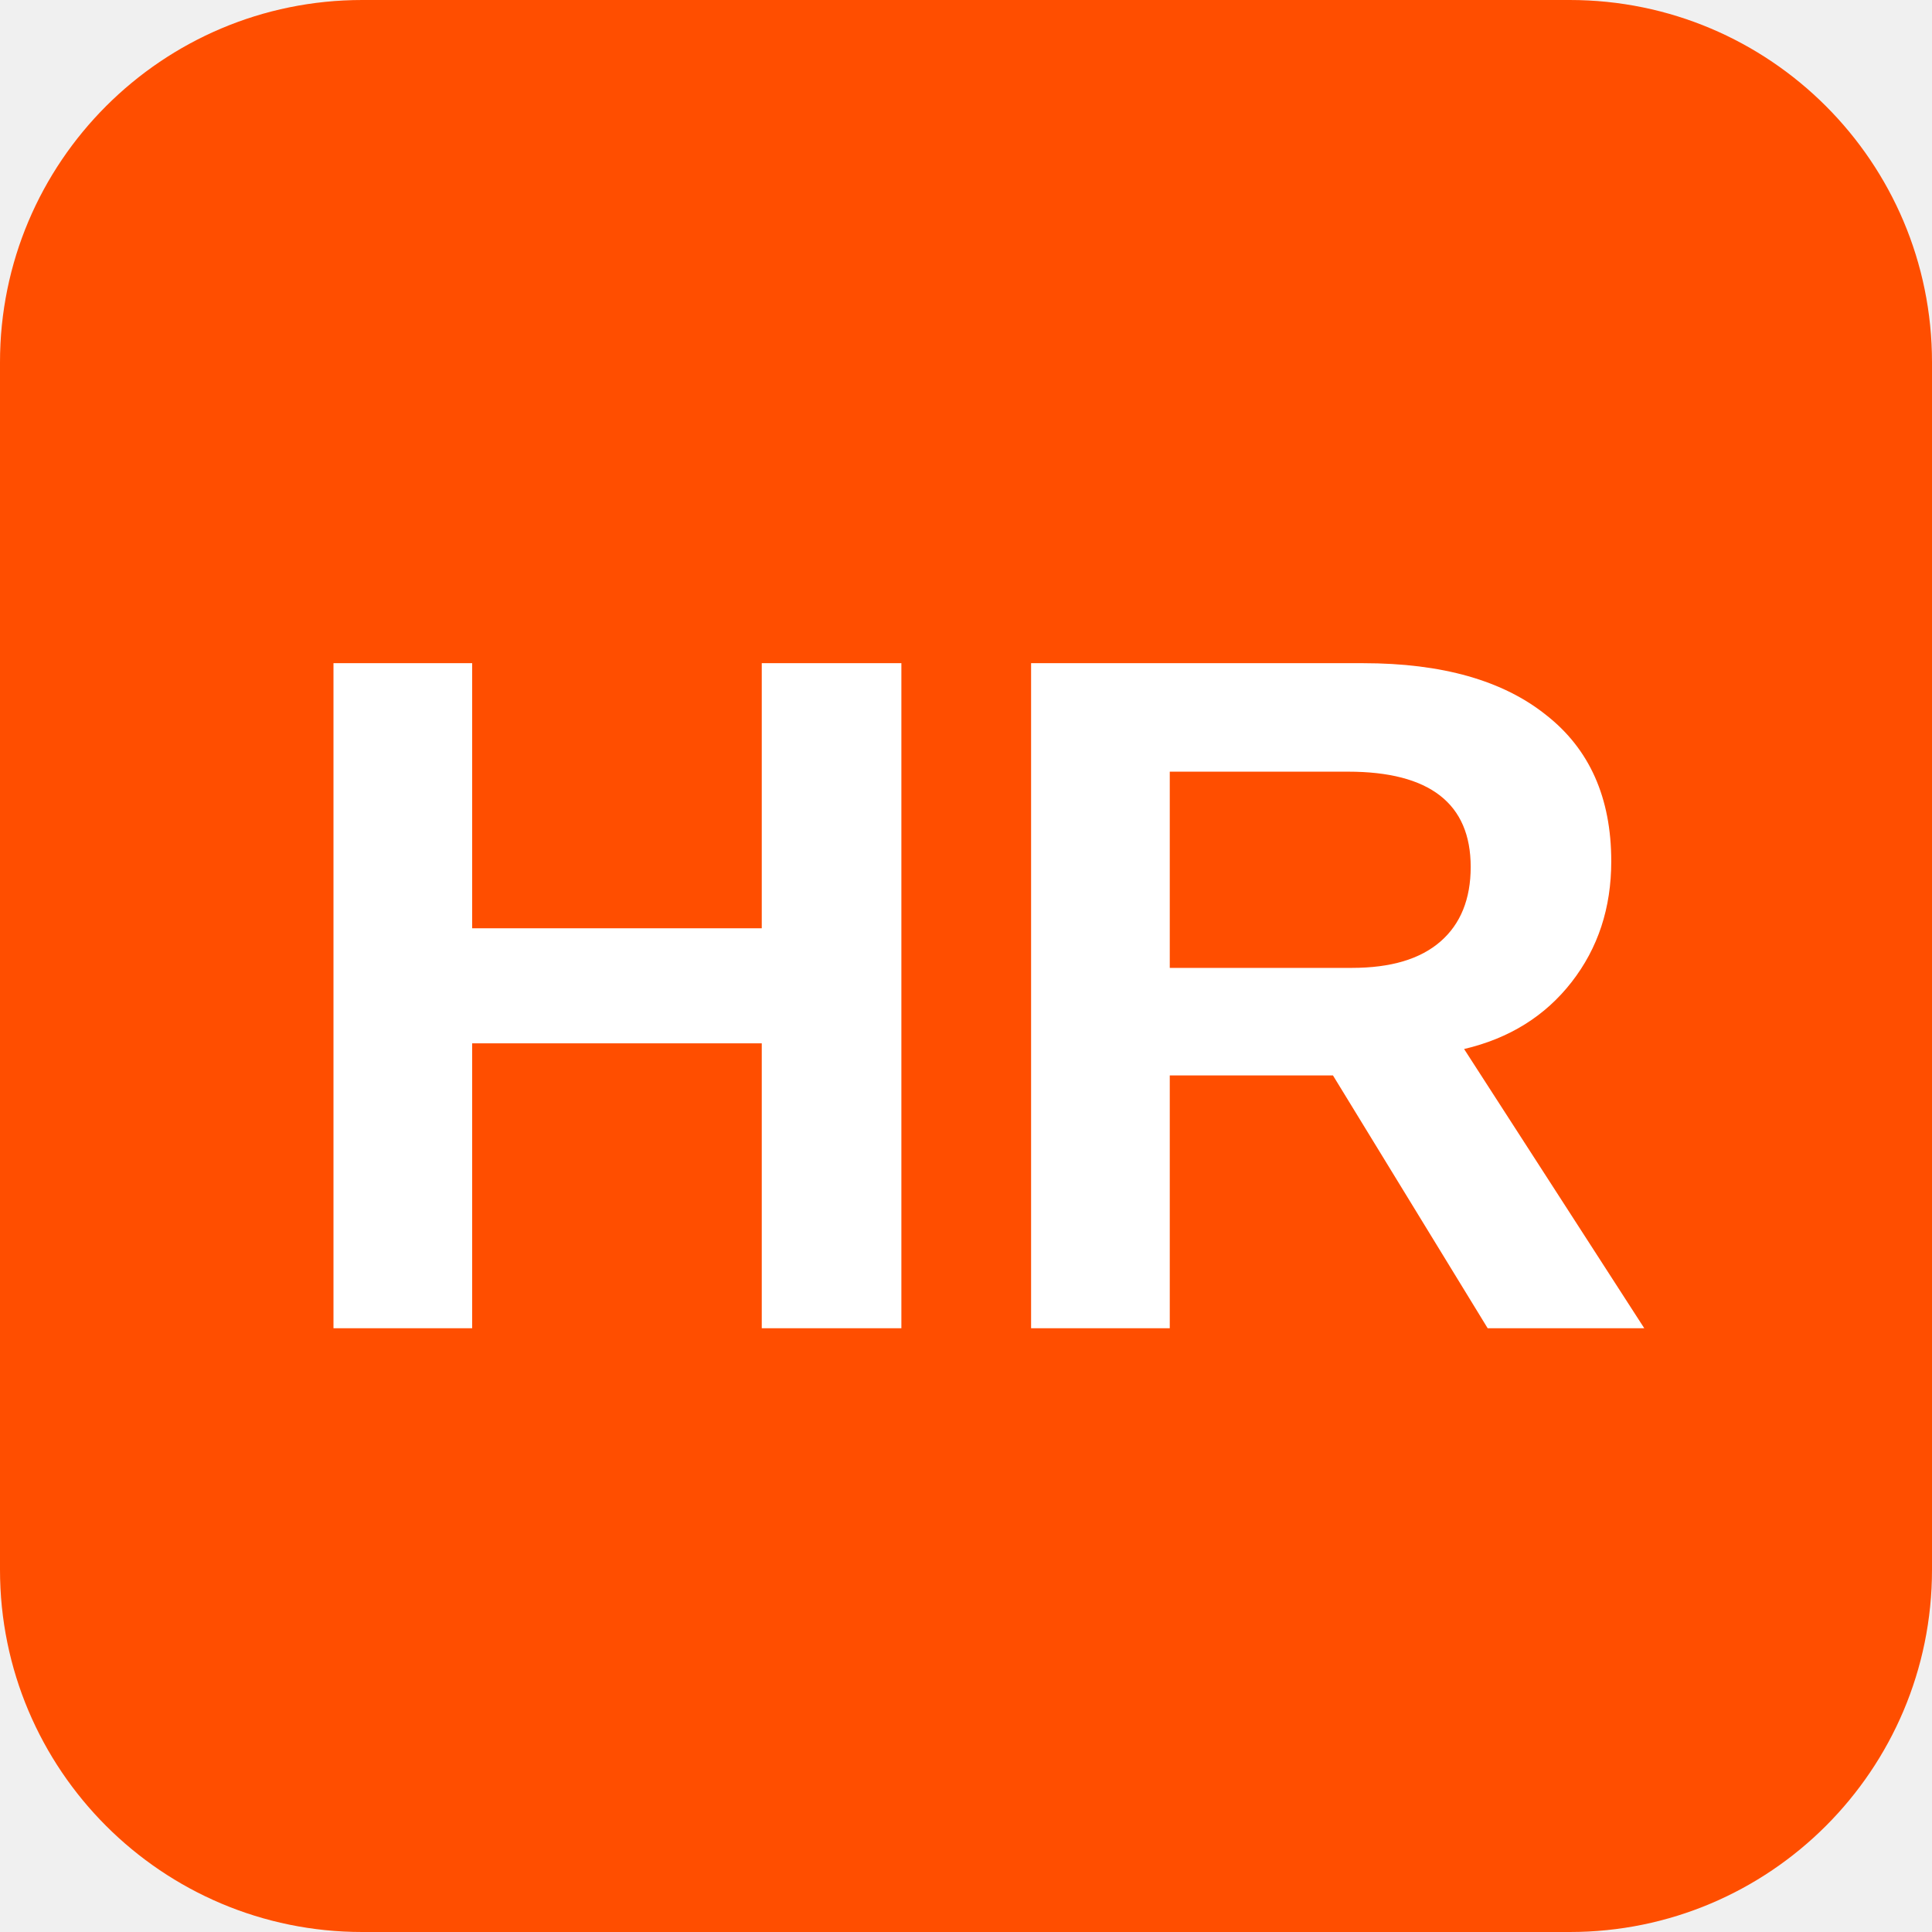
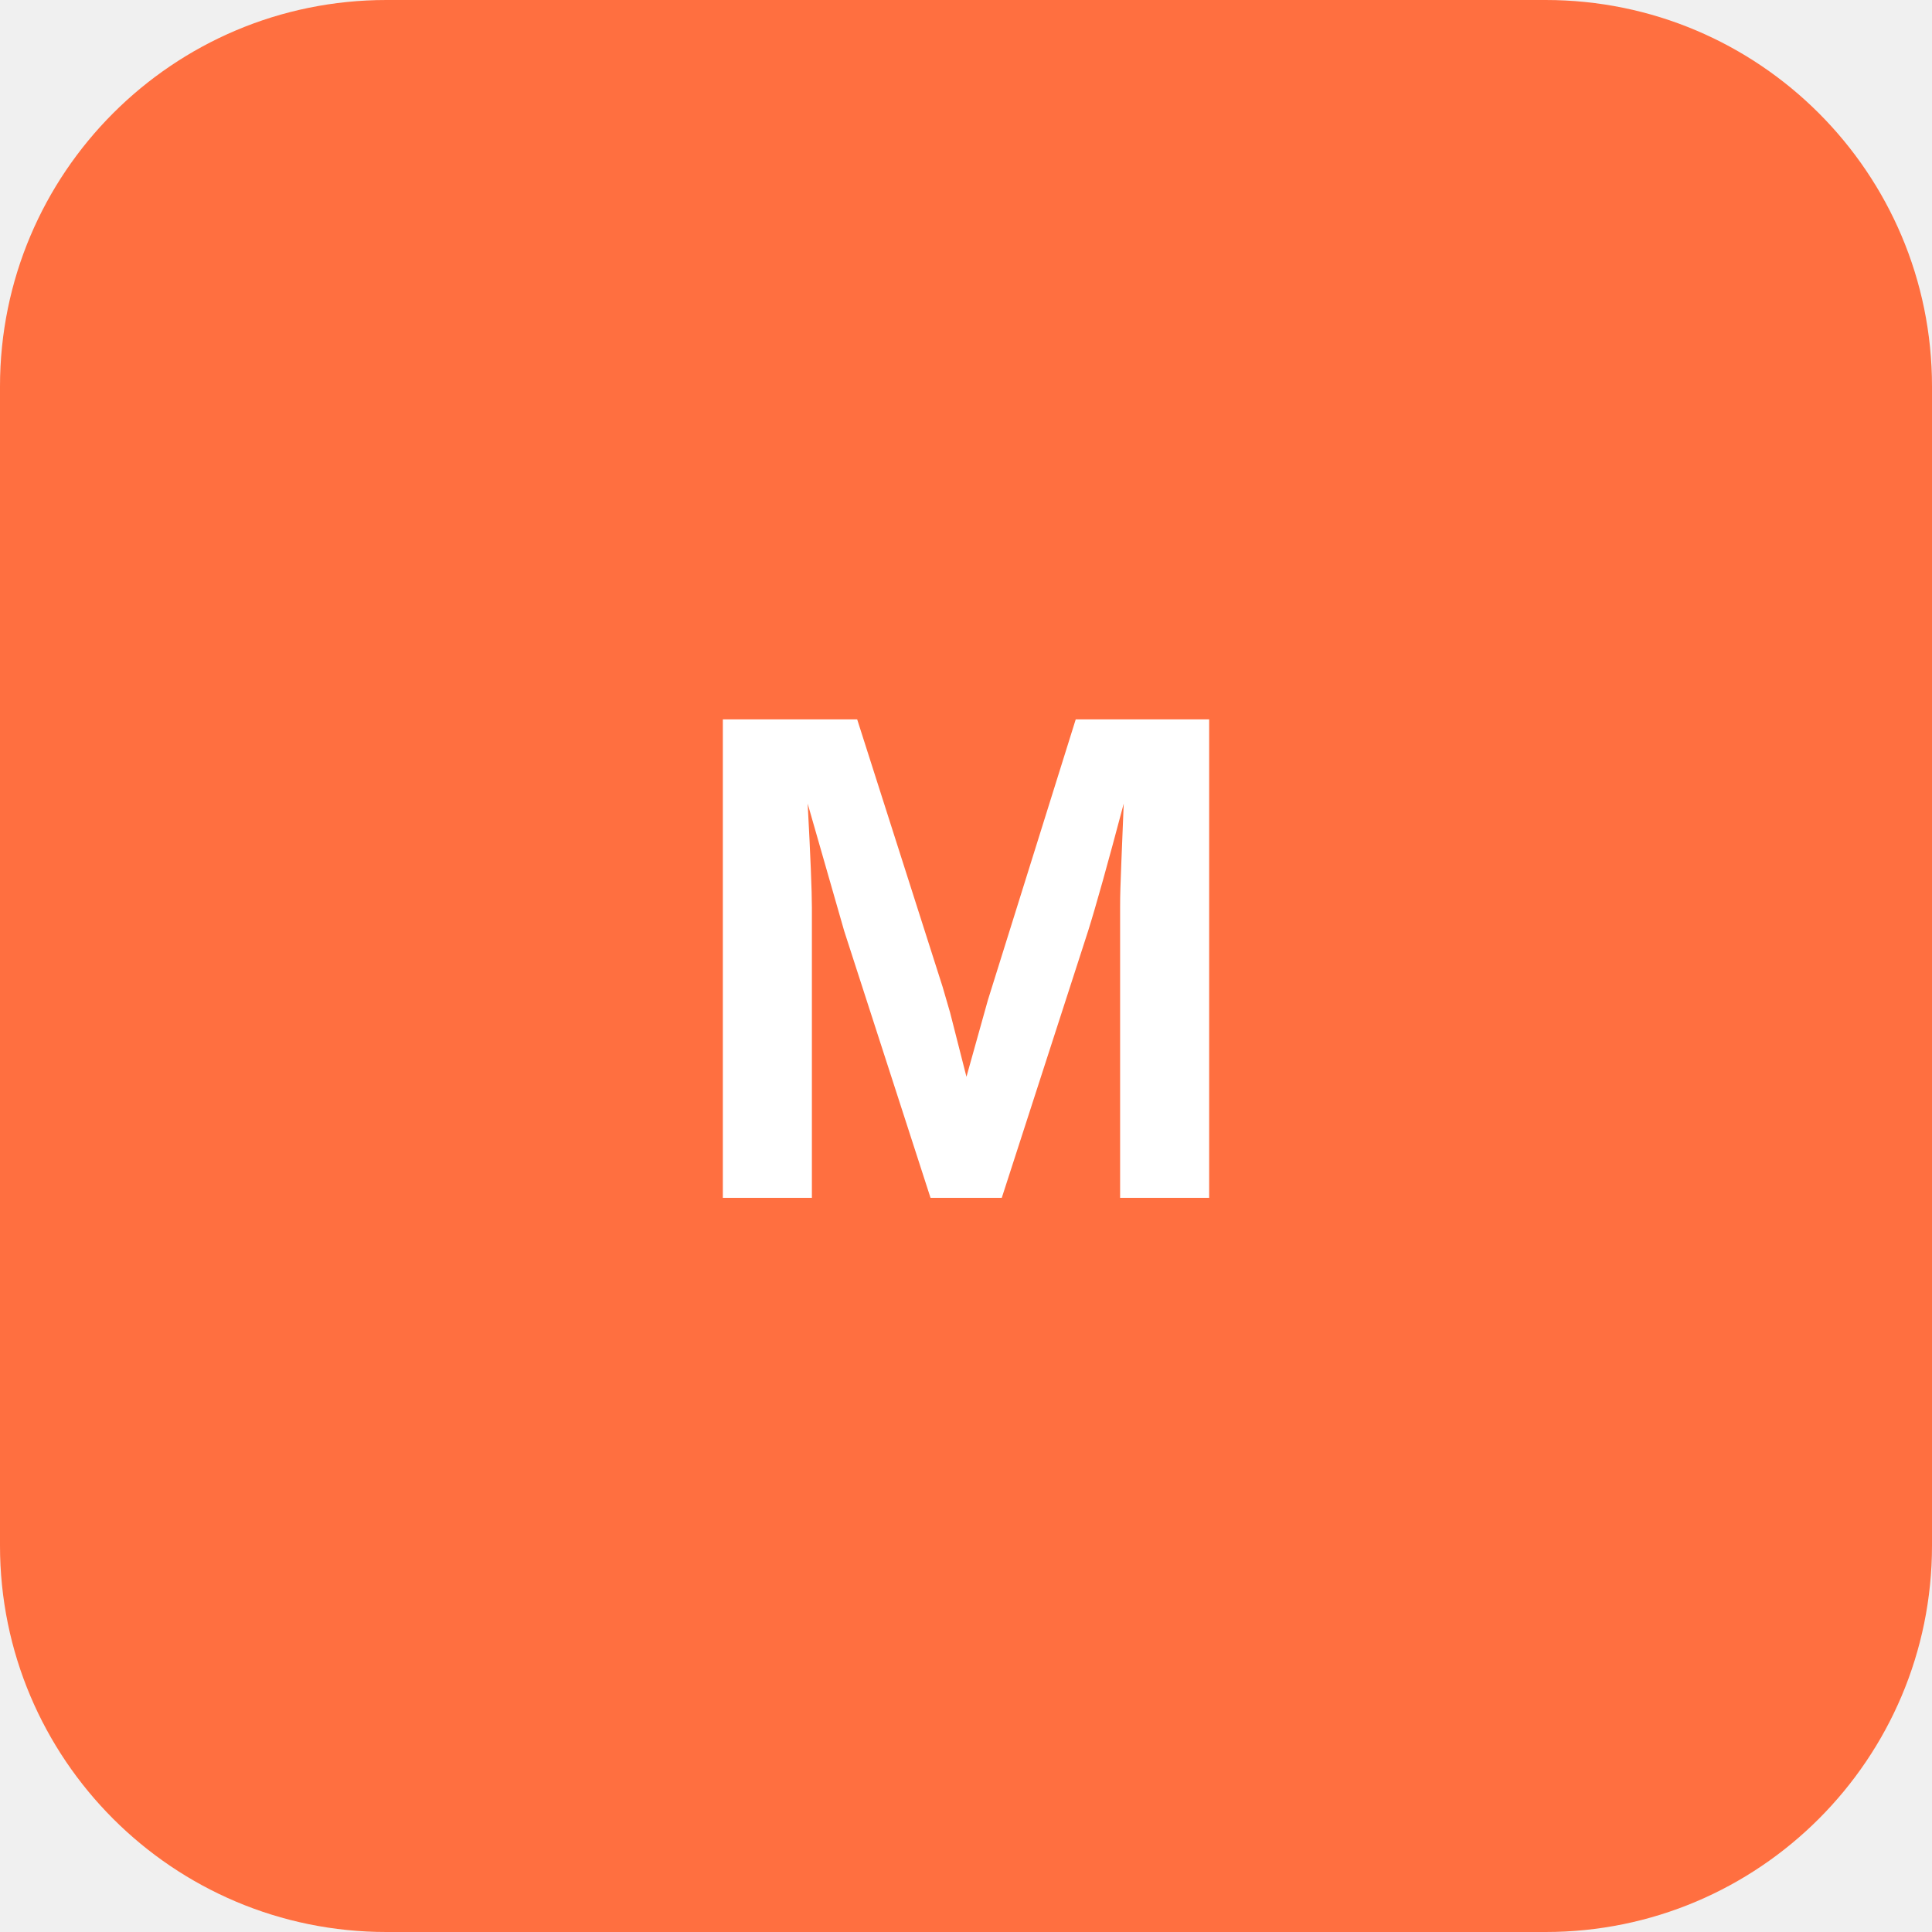
- <svg xmlns="http://www.w3.org/2000/svg" viewBox="0 0 32 32">
-   <rect width="32" height="32" rx="6" fill="#FF4E00" />
-   <text x="16" y="22" text-anchor="middle" font-family="Arial,sans-serif" font-weight="bold" font-size="16" fill="#fff">HR</text>
+ <svg xmlns="http://www.w3.org/2000/svg" viewBox="0 0 100 100">
+   <rect width="100" height="100" rx="20" fill="#FF6F40" />
+   <text x="50" y="62" font-family="Arial" font-weight="bold" font-size="36" fill="white" text-anchor="middle">M</text>
</svg>
